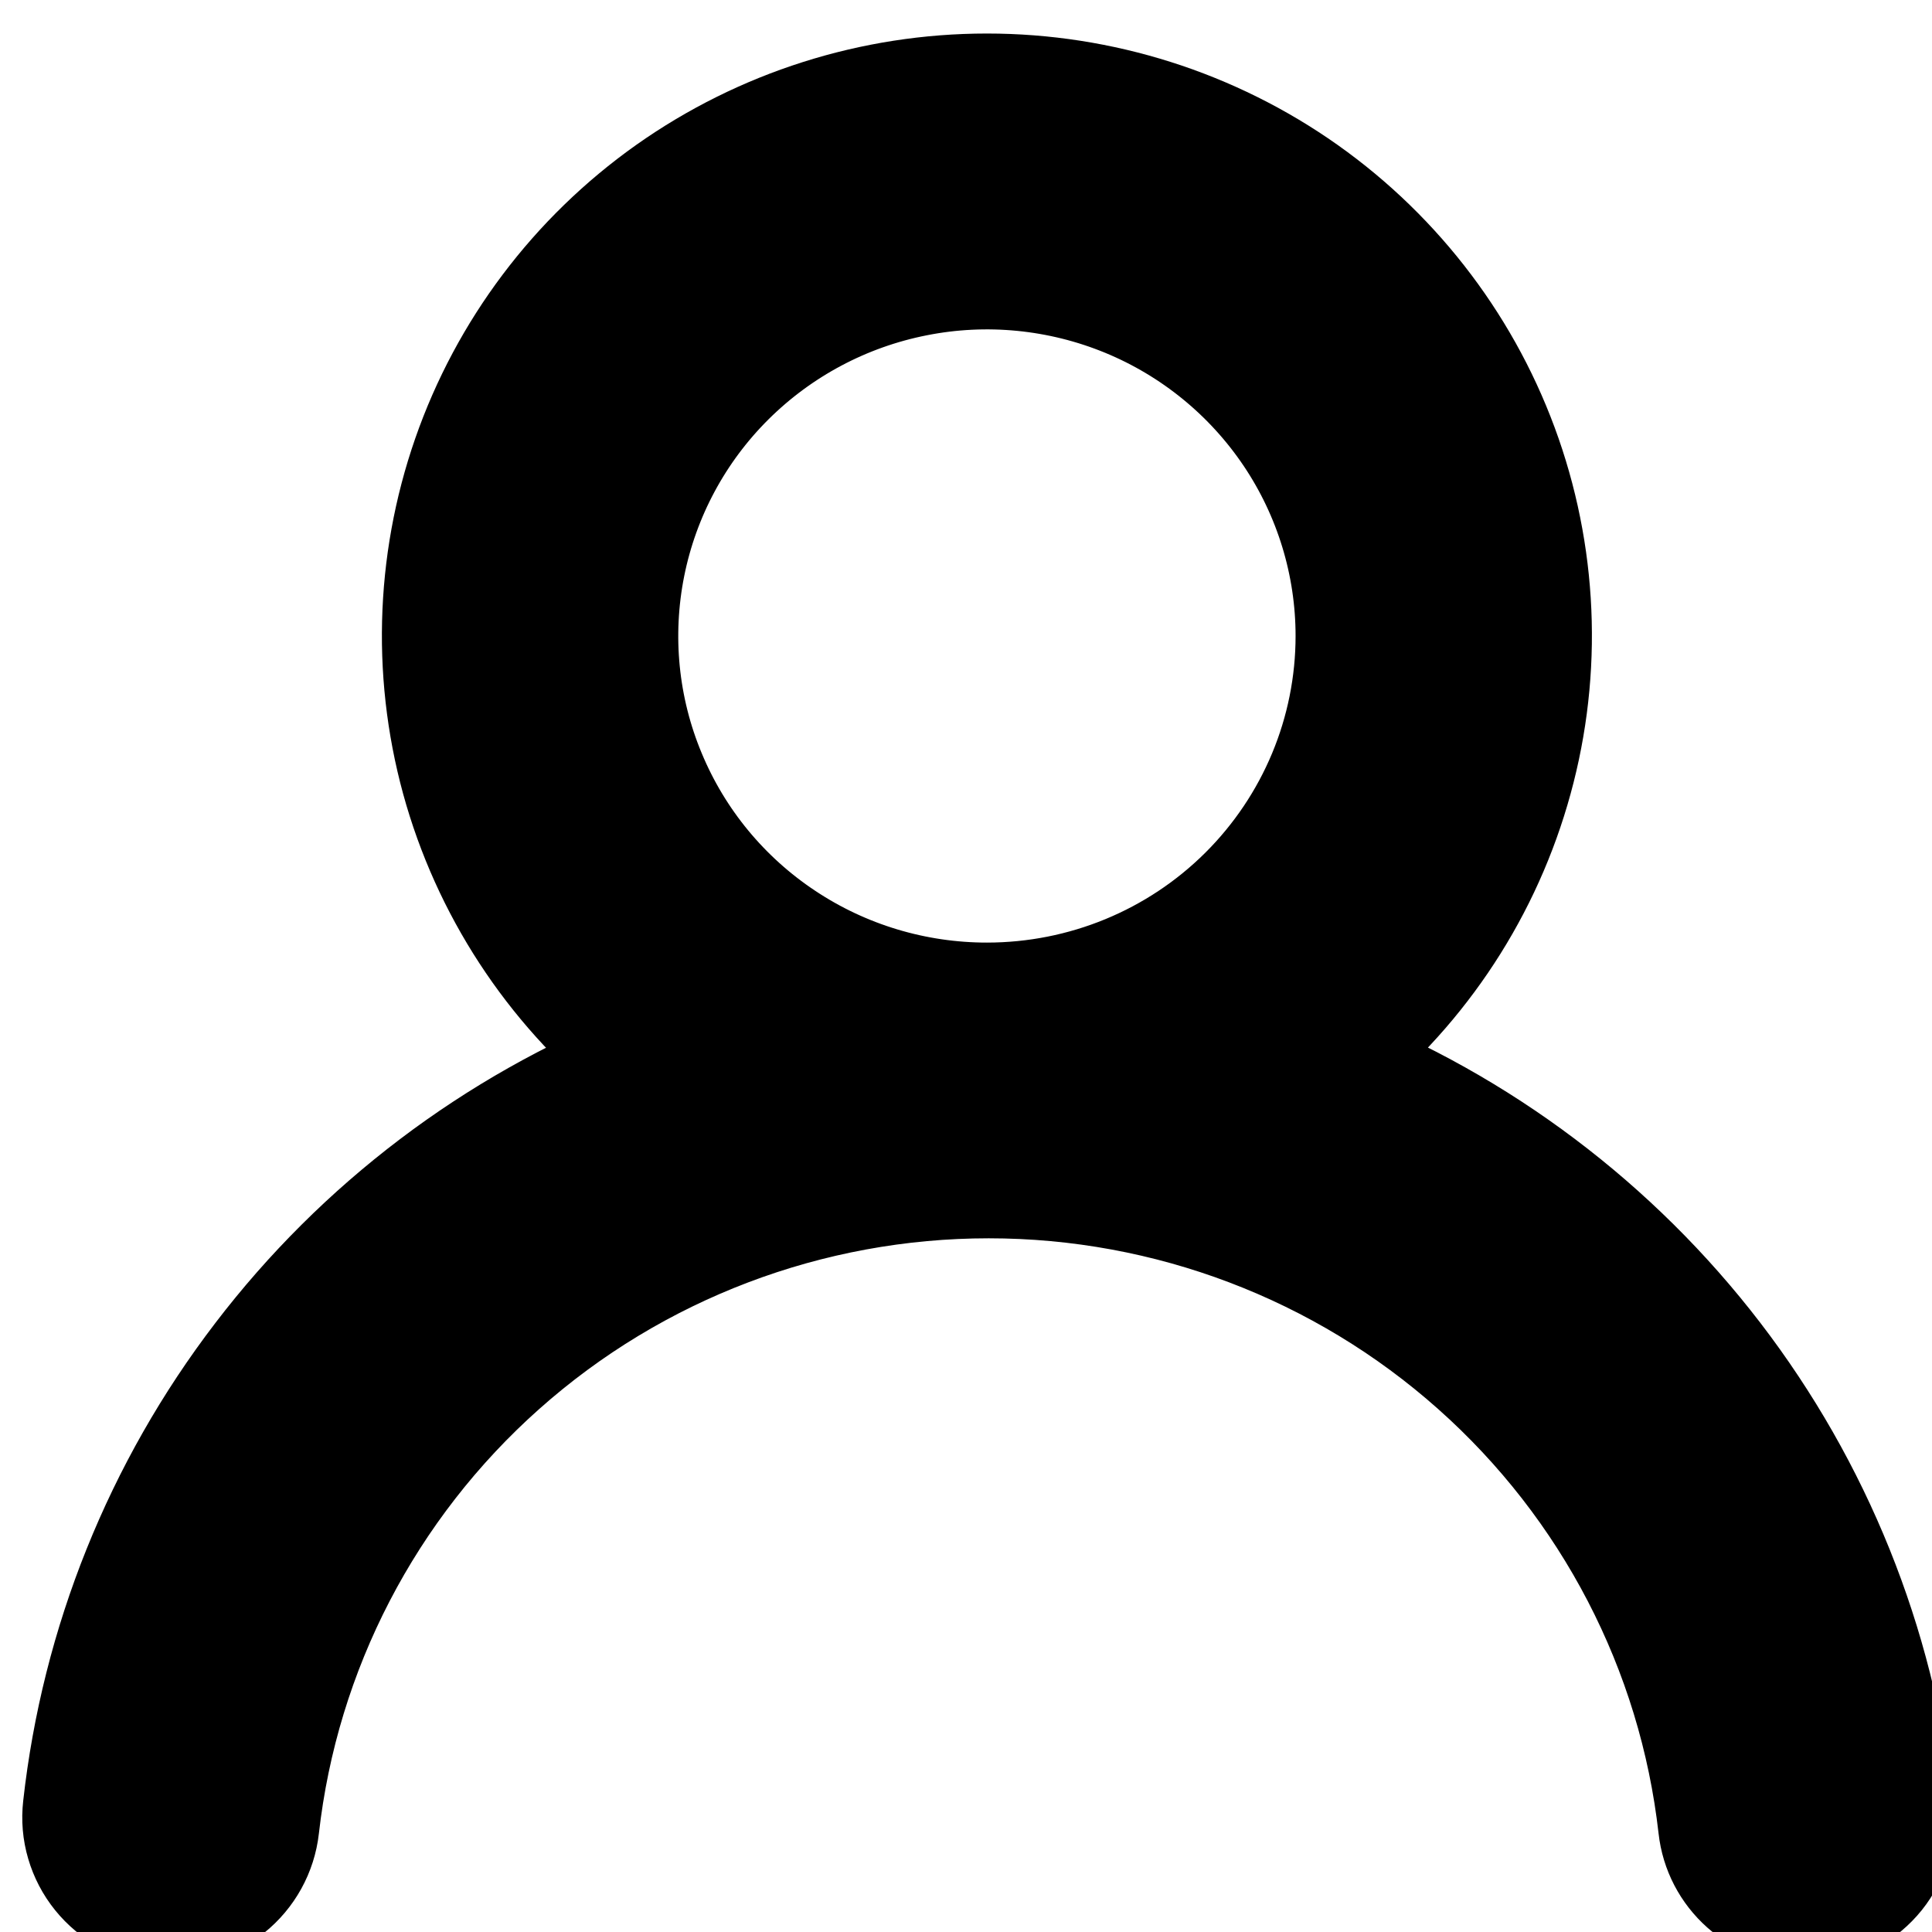
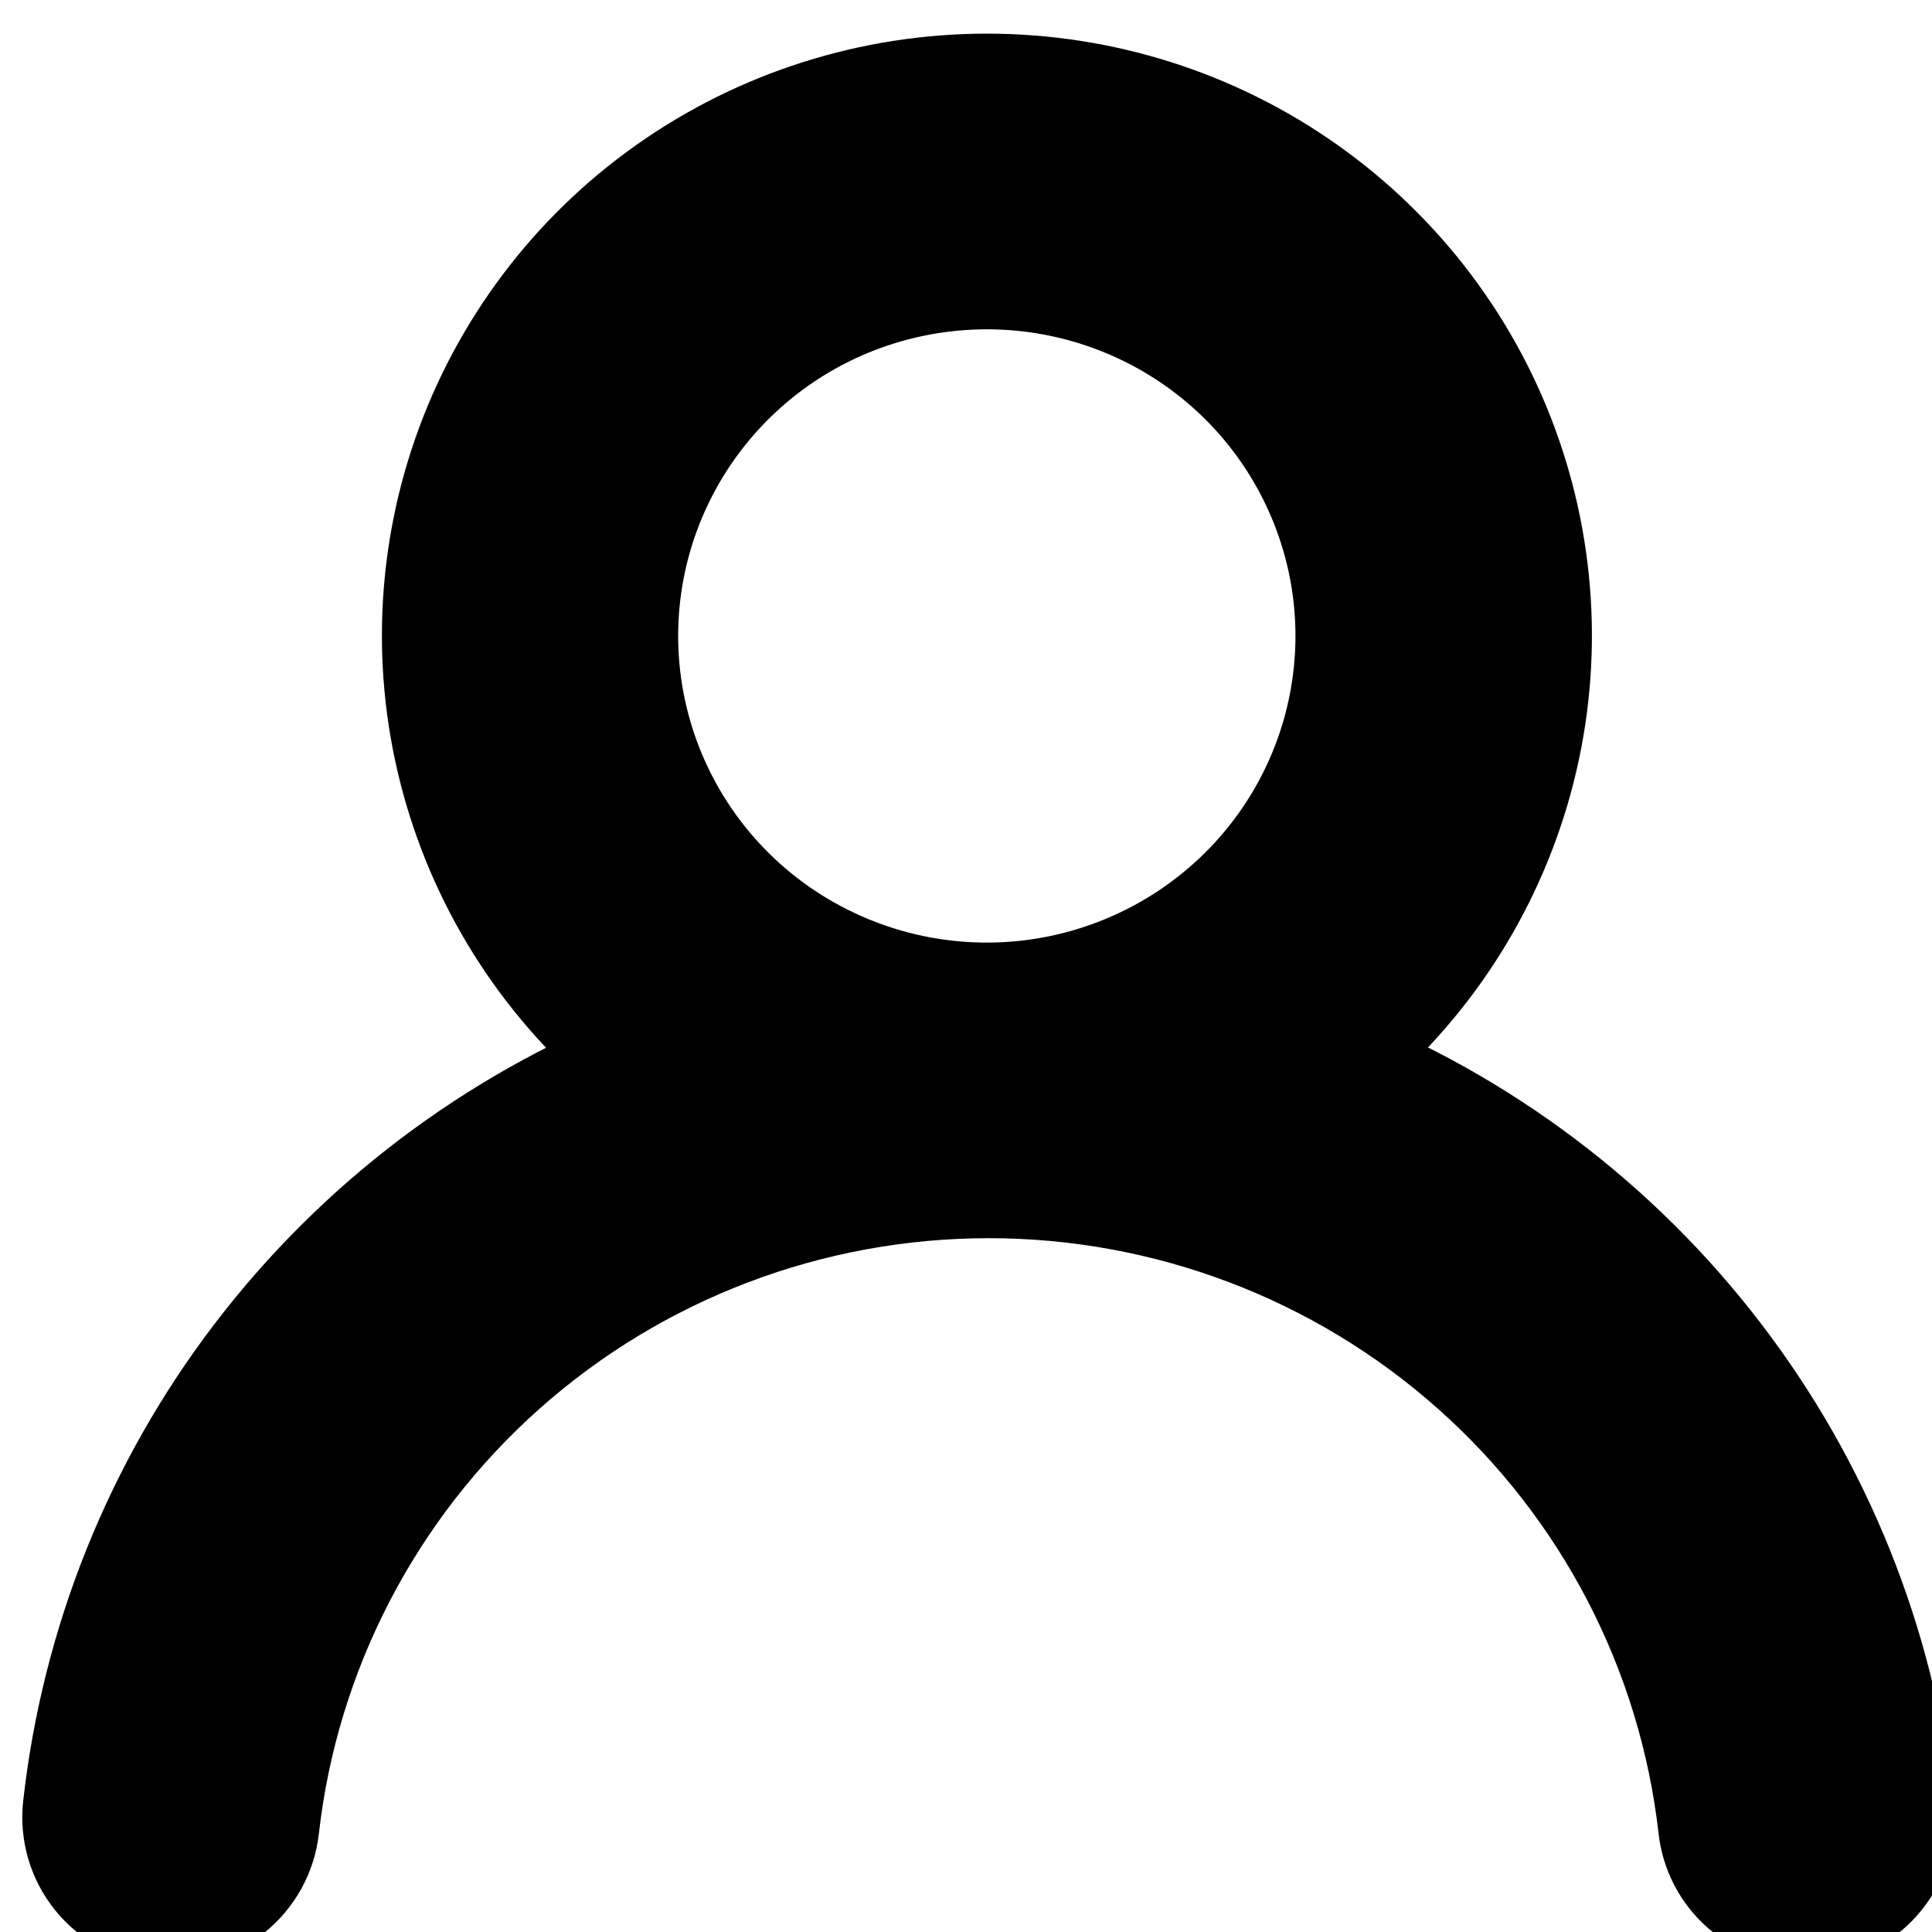
- <svg xmlns="http://www.w3.org/2000/svg" width="17" height="17" viewBox="0 0 17 17" fill="none">
-   <path d="M11.666 9.362C12.455 8.745 13.03 7.9 13.312 6.943C13.595 5.986 13.57 4.965 13.242 4.022C12.914 3.08 12.299 2.263 11.482 1.684C10.665 1.106 9.687 0.795 8.684 0.795C7.681 0.795 6.703 1.106 5.886 1.684C5.069 2.263 4.454 3.08 4.126 4.022C3.798 4.965 3.773 5.986 4.055 6.943C4.338 7.9 4.913 8.745 5.701 9.362C4.351 9.9 3.172 10.793 2.292 11.945C1.411 13.096 0.861 14.464 0.701 15.902C0.689 16.007 0.698 16.114 0.728 16.215C0.758 16.317 0.807 16.411 0.874 16.494C1.008 16.66 1.203 16.767 1.416 16.79C1.629 16.813 1.843 16.751 2.011 16.618C2.178 16.484 2.285 16.29 2.309 16.078C2.485 14.515 3.234 13.072 4.413 12.024C5.592 10.975 7.119 10.396 8.7 10.396C10.281 10.396 11.807 10.975 12.986 12.024C14.165 13.072 14.915 14.515 15.091 16.078C15.113 16.275 15.207 16.456 15.356 16.588C15.504 16.719 15.697 16.791 15.895 16.79H15.984C16.195 16.766 16.387 16.66 16.52 16.495C16.652 16.33 16.714 16.12 16.691 15.91C16.53 14.468 15.977 13.097 15.092 11.943C14.207 10.79 13.023 9.897 11.666 9.362ZM8.684 8.794C8.048 8.794 7.426 8.607 6.897 8.255C6.368 7.904 5.956 7.405 5.713 6.82C5.469 6.236 5.406 5.593 5.53 4.972C5.654 4.352 5.96 3.782 6.41 3.335C6.86 2.888 7.433 2.583 8.057 2.46C8.68 2.336 9.327 2.4 9.915 2.642C10.502 2.884 11.004 3.294 11.358 3.82C11.711 4.345 11.9 4.964 11.9 5.596C11.9 6.445 11.561 7.258 10.958 7.858C10.355 8.458 9.537 8.794 8.684 8.794Z" fill="black" />
-   <path d="M11.666 9.362C12.455 8.745 13.03 7.9 13.312 6.943C13.595 5.986 13.57 4.965 13.242 4.022C12.914 3.08 12.299 2.263 11.482 1.684C10.665 1.106 9.687 0.795 8.684 0.795C7.681 0.795 6.703 1.106 5.886 1.684C5.069 2.263 4.454 3.08 4.126 4.022C3.798 4.965 3.773 5.986 4.055 6.943C4.338 7.9 4.913 8.745 5.701 9.362C4.351 9.9 3.172 10.793 2.292 11.945C1.411 13.096 0.861 14.464 0.701 15.902C0.689 16.007 0.698 16.114 0.728 16.215C0.758 16.317 0.807 16.411 0.874 16.494C1.008 16.66 1.203 16.767 1.416 16.79C1.629 16.813 1.843 16.751 2.011 16.618C2.178 16.484 2.285 16.29 2.309 16.078C2.485 14.515 3.234 13.072 4.413 12.024C5.592 10.975 7.119 10.396 8.7 10.396C10.281 10.396 11.807 10.975 12.986 12.024C14.165 13.072 14.915 14.515 15.091 16.078C15.113 16.275 15.207 16.456 15.356 16.588C15.504 16.719 15.697 16.791 15.895 16.79H15.984C16.195 16.766 16.387 16.66 16.52 16.495C16.652 16.33 16.714 16.12 16.691 15.91C16.53 14.468 15.977 13.097 15.092 11.943C14.207 10.79 13.023 9.897 11.666 9.362ZM8.684 8.794C8.048 8.794 7.426 8.607 6.897 8.255C6.368 7.904 5.956 7.405 5.713 6.82C5.469 6.236 5.406 5.593 5.53 4.972C5.654 4.352 5.96 3.782 6.41 3.335C6.86 2.888 7.433 2.583 8.057 2.46C8.68 2.336 9.327 2.4 9.915 2.642C10.502 2.884 11.004 3.294 11.358 3.82C11.711 4.345 11.9 4.964 11.9 5.596C11.9 6.445 11.561 7.258 10.958 7.858C10.355 8.458 9.537 8.794 8.684 8.794Z" stroke="black" />
+ <svg xmlns="http://www.w3.org/2000/svg" fill="none" height="17" viewBox="0 0 17 17" width="17">
+   <path d="m11.666 9.362c.788-.617 1.363-1.462 1.646-2.419s.258-1.978-.07-2.92c-.328-.943-.944-1.76-1.76-2.338-.817-.579-1.795-.889-2.798-.889s-1.981.311-2.798.889c-.817.578-1.432 1.396-1.76 2.338-.328.942-.353 1.963-.07 2.92.282.957.858 1.803 1.646 2.419-1.351.538-2.529 1.431-3.41 2.582s-1.43 2.52-1.591 3.958c-.012.105-.002.211.027.313.03.102.079.196.146.279.134.166.329.273.543.296.213.023.427-.039.594-.172.167-.134.275-.328.298-.54.177-1.563.926-3.006 2.105-4.055s2.705-1.628 4.286-1.628c1.581 0 3.107.579 4.286 1.628 1.179 1.048 1.928 2.492 2.105 4.055.022.196.116.378.265.509.148.131.341.203.539.202h.088c.211-.024.403-.13.536-.295.133-.165.194-.375.172-.585-.161-1.442-.714-2.814-1.599-3.967-.885-1.154-2.069-2.046-3.425-2.581zm-2.983-.568c-.636 0-1.258-.188-1.787-.539-.529-.351-.941-.851-1.184-1.435-.243-.584-.307-1.227-.183-1.848.124-.62.43-1.19.88-1.638s1.023-.752 1.647-.875c.624-.123 1.27-.06 1.858.182.588.242 1.09.652 1.443 1.178.353.526.542 1.144.542 1.777 0 .848-.339 1.662-.942 2.261s-1.421.937-2.274.937z" fill="#000" />
+   <path d="m11.666 9.362c.788-.617 1.363-1.462 1.646-2.419s.258-1.978-.07-2.92c-.328-.943-.944-1.76-1.76-2.338-.817-.579-1.795-.889-2.798-.889s-1.981.311-2.798.889c-.817.578-1.432 1.396-1.76 2.338-.328.942-.353 1.963-.07 2.92.282.957.858 1.803 1.646 2.419-1.351.538-2.529 1.431-3.41 2.582s-1.43 2.52-1.591 3.958c-.012.105-.002.211.027.313.03.102.079.196.146.279.134.166.329.273.543.296.213.023.427-.039.594-.172.167-.134.275-.328.298-.54.177-1.563.926-3.006 2.105-4.055s2.705-1.628 4.286-1.628c1.581 0 3.107.579 4.286 1.628 1.179 1.048 1.928 2.492 2.105 4.055.022.196.116.378.265.509.148.131.341.203.539.202h.088c.211-.024.403-.13.536-.295.133-.165.194-.375.172-.585-.161-1.442-.714-2.814-1.599-3.967-.885-1.154-2.069-2.046-3.425-2.581zm-2.983-.568c-.636 0-1.258-.188-1.787-.539-.529-.351-.941-.851-1.184-1.435-.243-.584-.307-1.227-.183-1.848.124-.62.43-1.19.88-1.638s1.023-.752 1.647-.875c.624-.123 1.27-.06 1.858.182.588.242 1.09.652 1.443 1.178.353.526.542 1.144.542 1.777 0 .848-.339 1.662-.942 2.261s-1.421.937-2.274.937z" stroke="#000" />
</svg>
